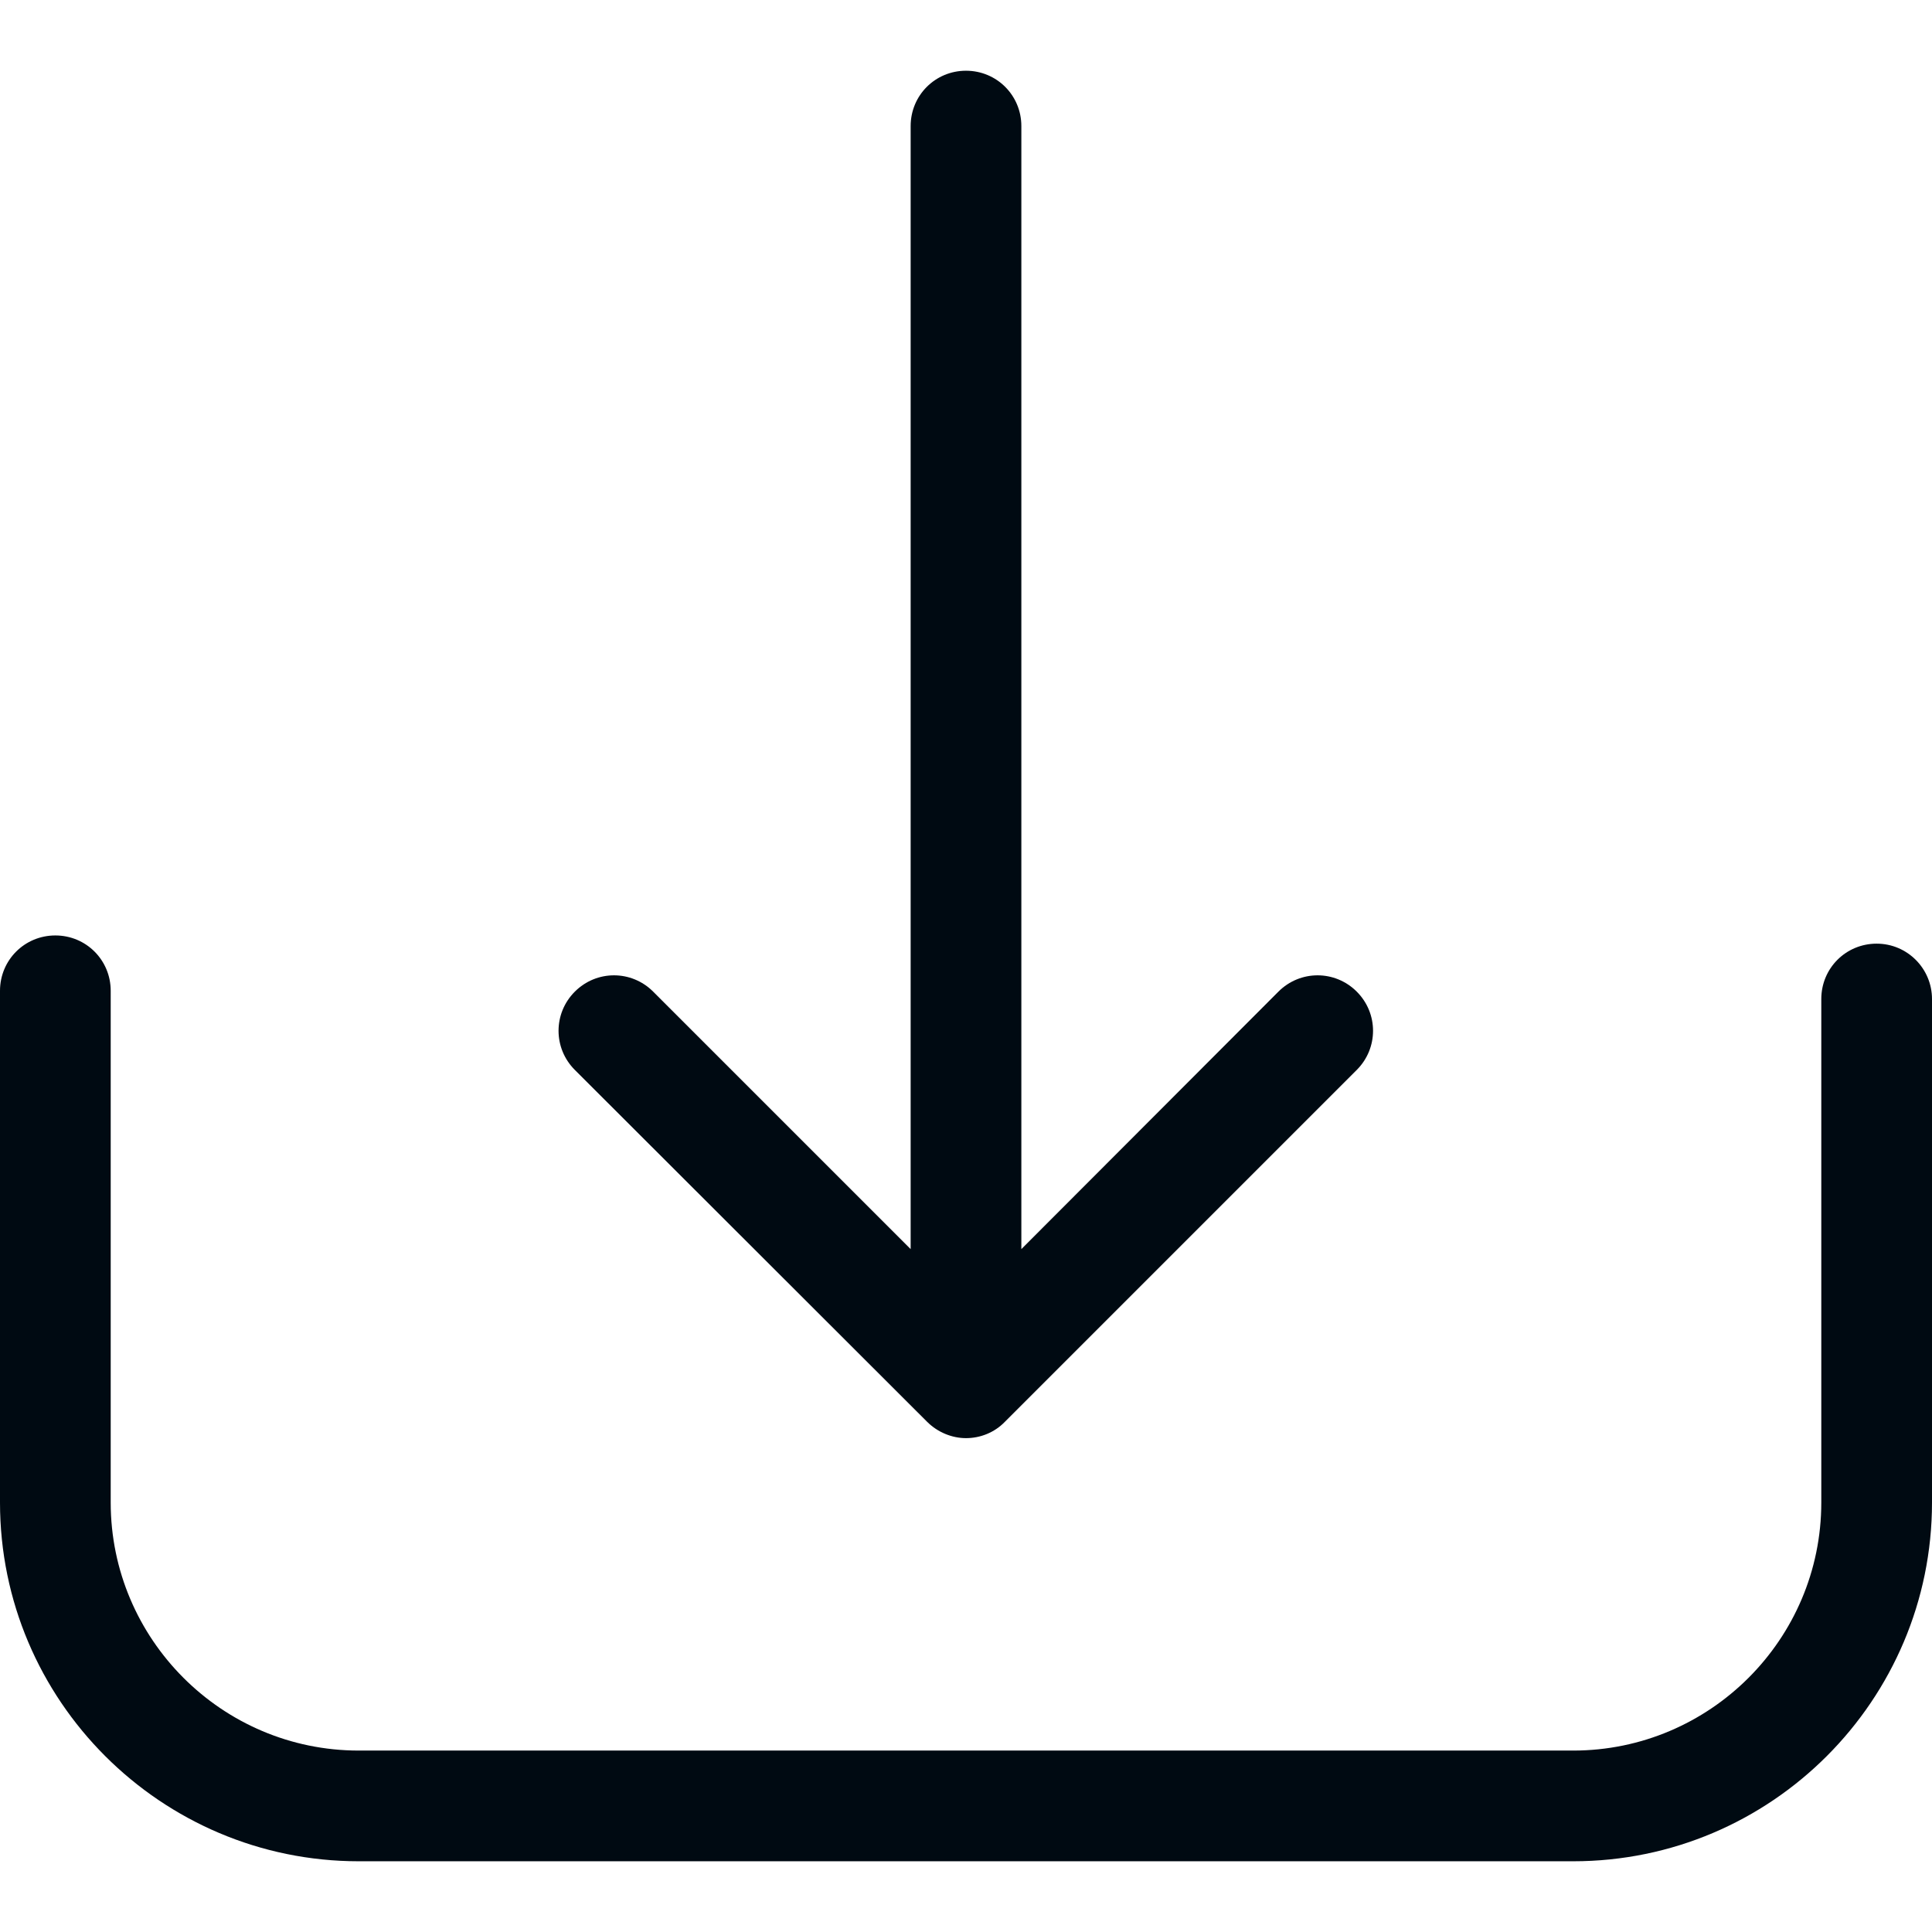
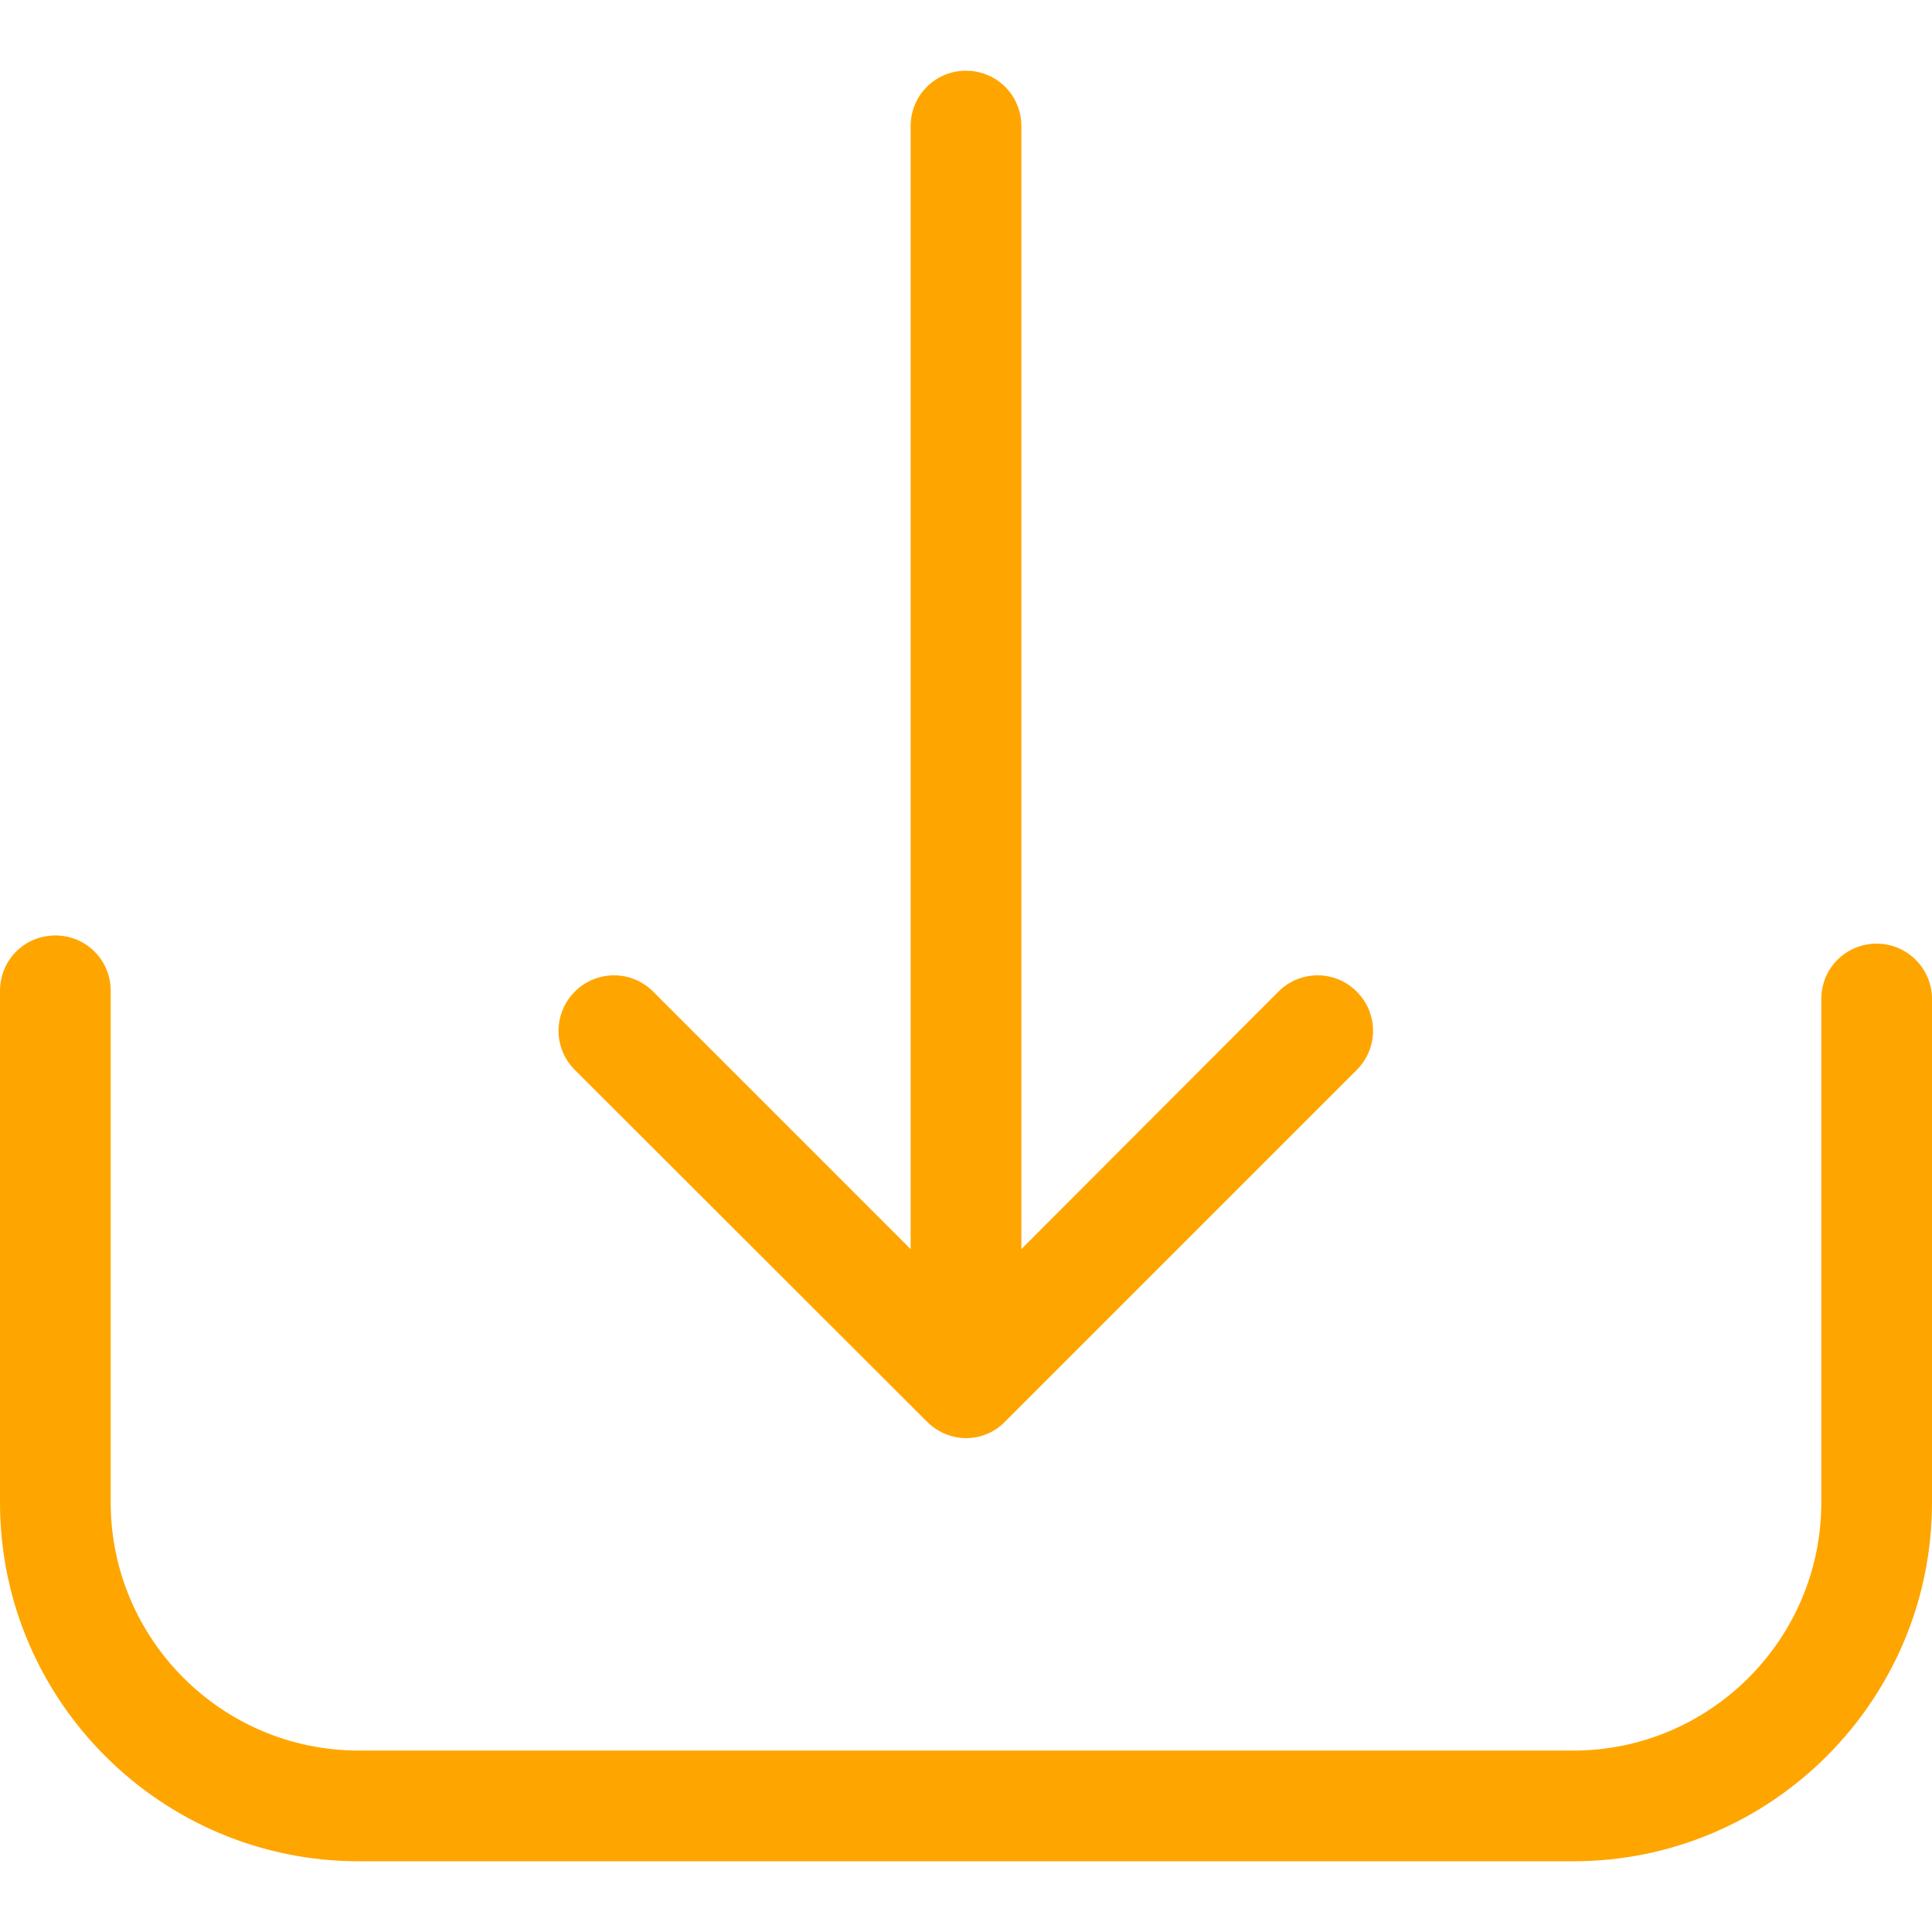
- <svg xmlns="http://www.w3.org/2000/svg" version="1.1" id="Capa_1" x="0px" y="0px" viewBox="0 0 471.2 471.2" style="enable-background:new 0 0 471.2 471.2;" xml:space="preserve" fill="#000a12">
+ <svg xmlns="http://www.w3.org/2000/svg" version="1.1" id="Capa_1" x="0px" y="0px" viewBox="0 0 471.2 471.2" style="enable-background:new 0 0 471.2 471.2;" xml:space="preserve" fill="orange">
  <g>
    <g>
      <path d="M457.7,230.15c-7.5,0-13.5,6-13.5,13.5v122.8c0,33.4-27.2,60.5-60.5,60.5H87.5c-33.4,0-60.5-27.2-60.5-60.5v-124.8    c0-7.5-6-13.5-13.5-13.5s-13.5,6-13.5,13.5v124.8c0,48.3,39.3,87.5,87.5,87.5h296.2c48.3,0,87.5-39.3,87.5-87.5v-122.8    C471.2,236.25,465.2,230.15,457.7,230.15z" />
      <path d="M226.1,346.75c2.6,2.6,6.1,4,9.5,4s6.9-1.3,9.5-4l85.8-85.8c5.3-5.3,5.3-13.8,0-19.1c-5.3-5.3-13.8-5.3-19.1,0l-62.7,62.8    V30.75c0-7.5-6-13.5-13.5-13.5s-13.5,6-13.5,13.5v273.9l-62.8-62.8c-5.3-5.3-13.8-5.3-19.1,0c-5.3,5.3-5.3,13.8,0,19.1    L226.1,346.75z" />
    </g>
  </g>
  <g>
</g>
  <g>
</g>
  <g>
</g>
  <g>
</g>
  <g>
</g>
  <g>
</g>
  <g>
</g>
  <g>
</g>
  <g>
</g>
  <g>
</g>
  <g>
</g>
  <g>
</g>
  <g>
</g>
  <g>
</g>
  <g>
</g>
</svg>
